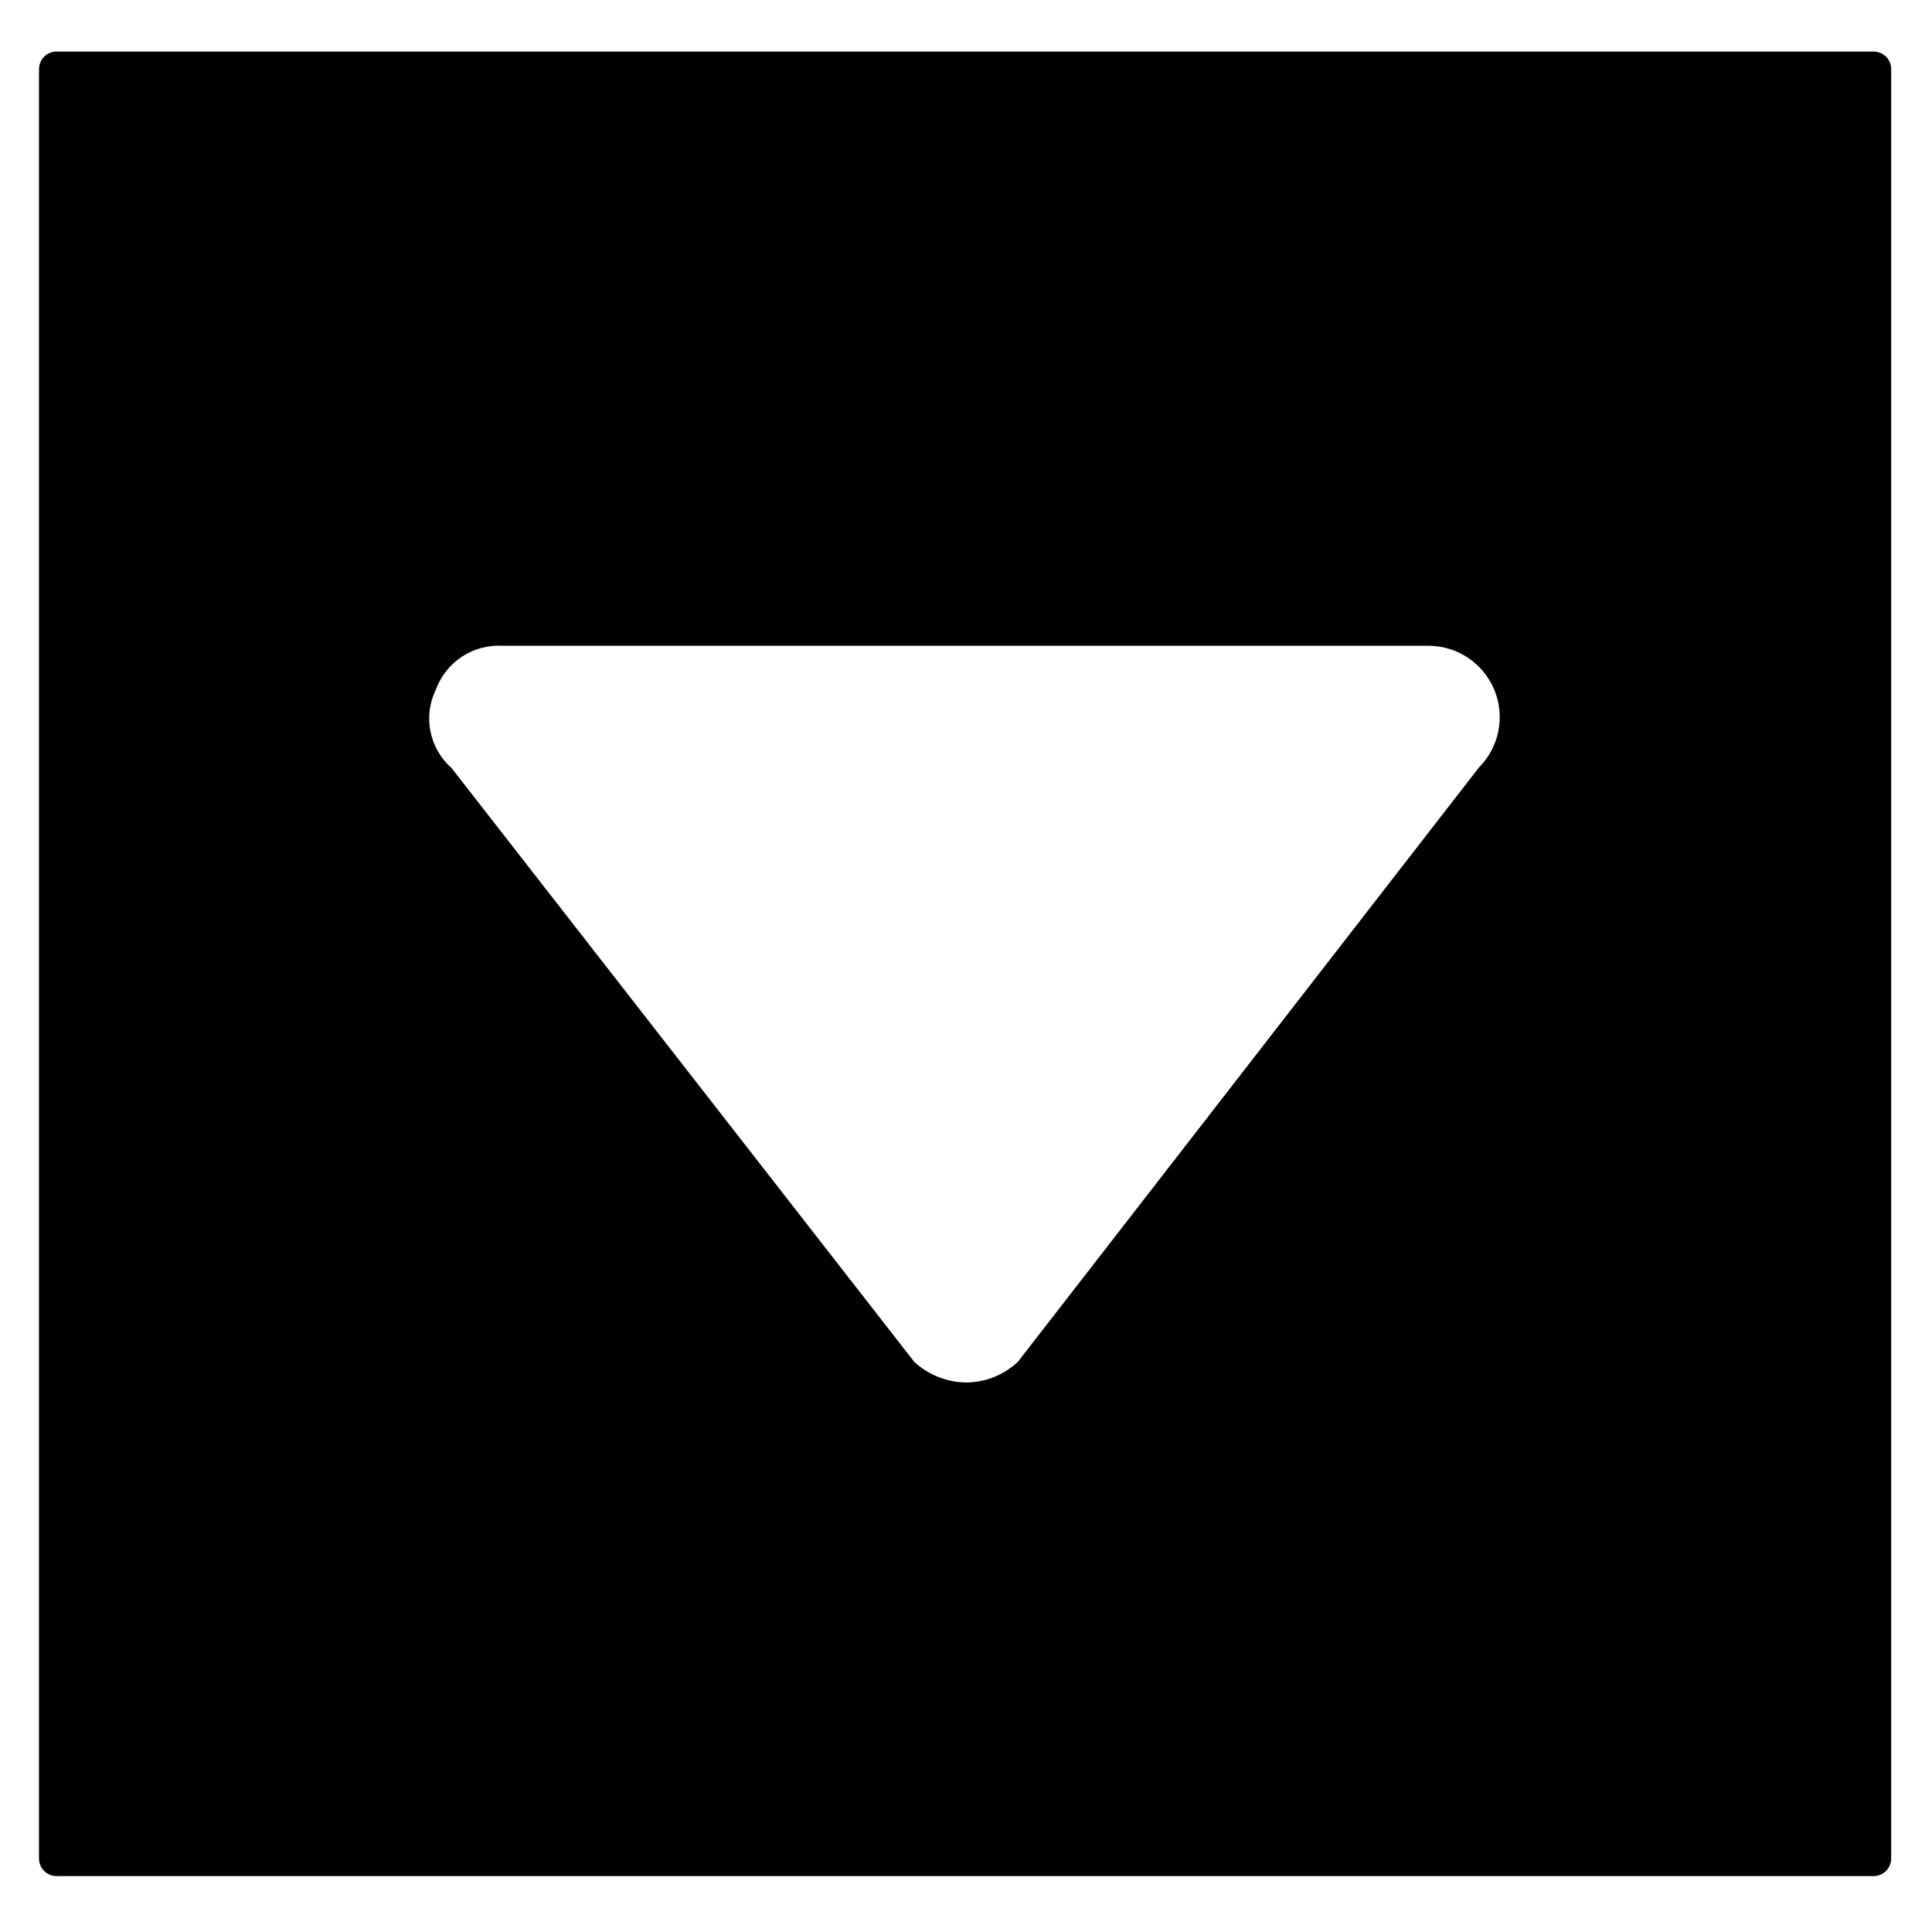
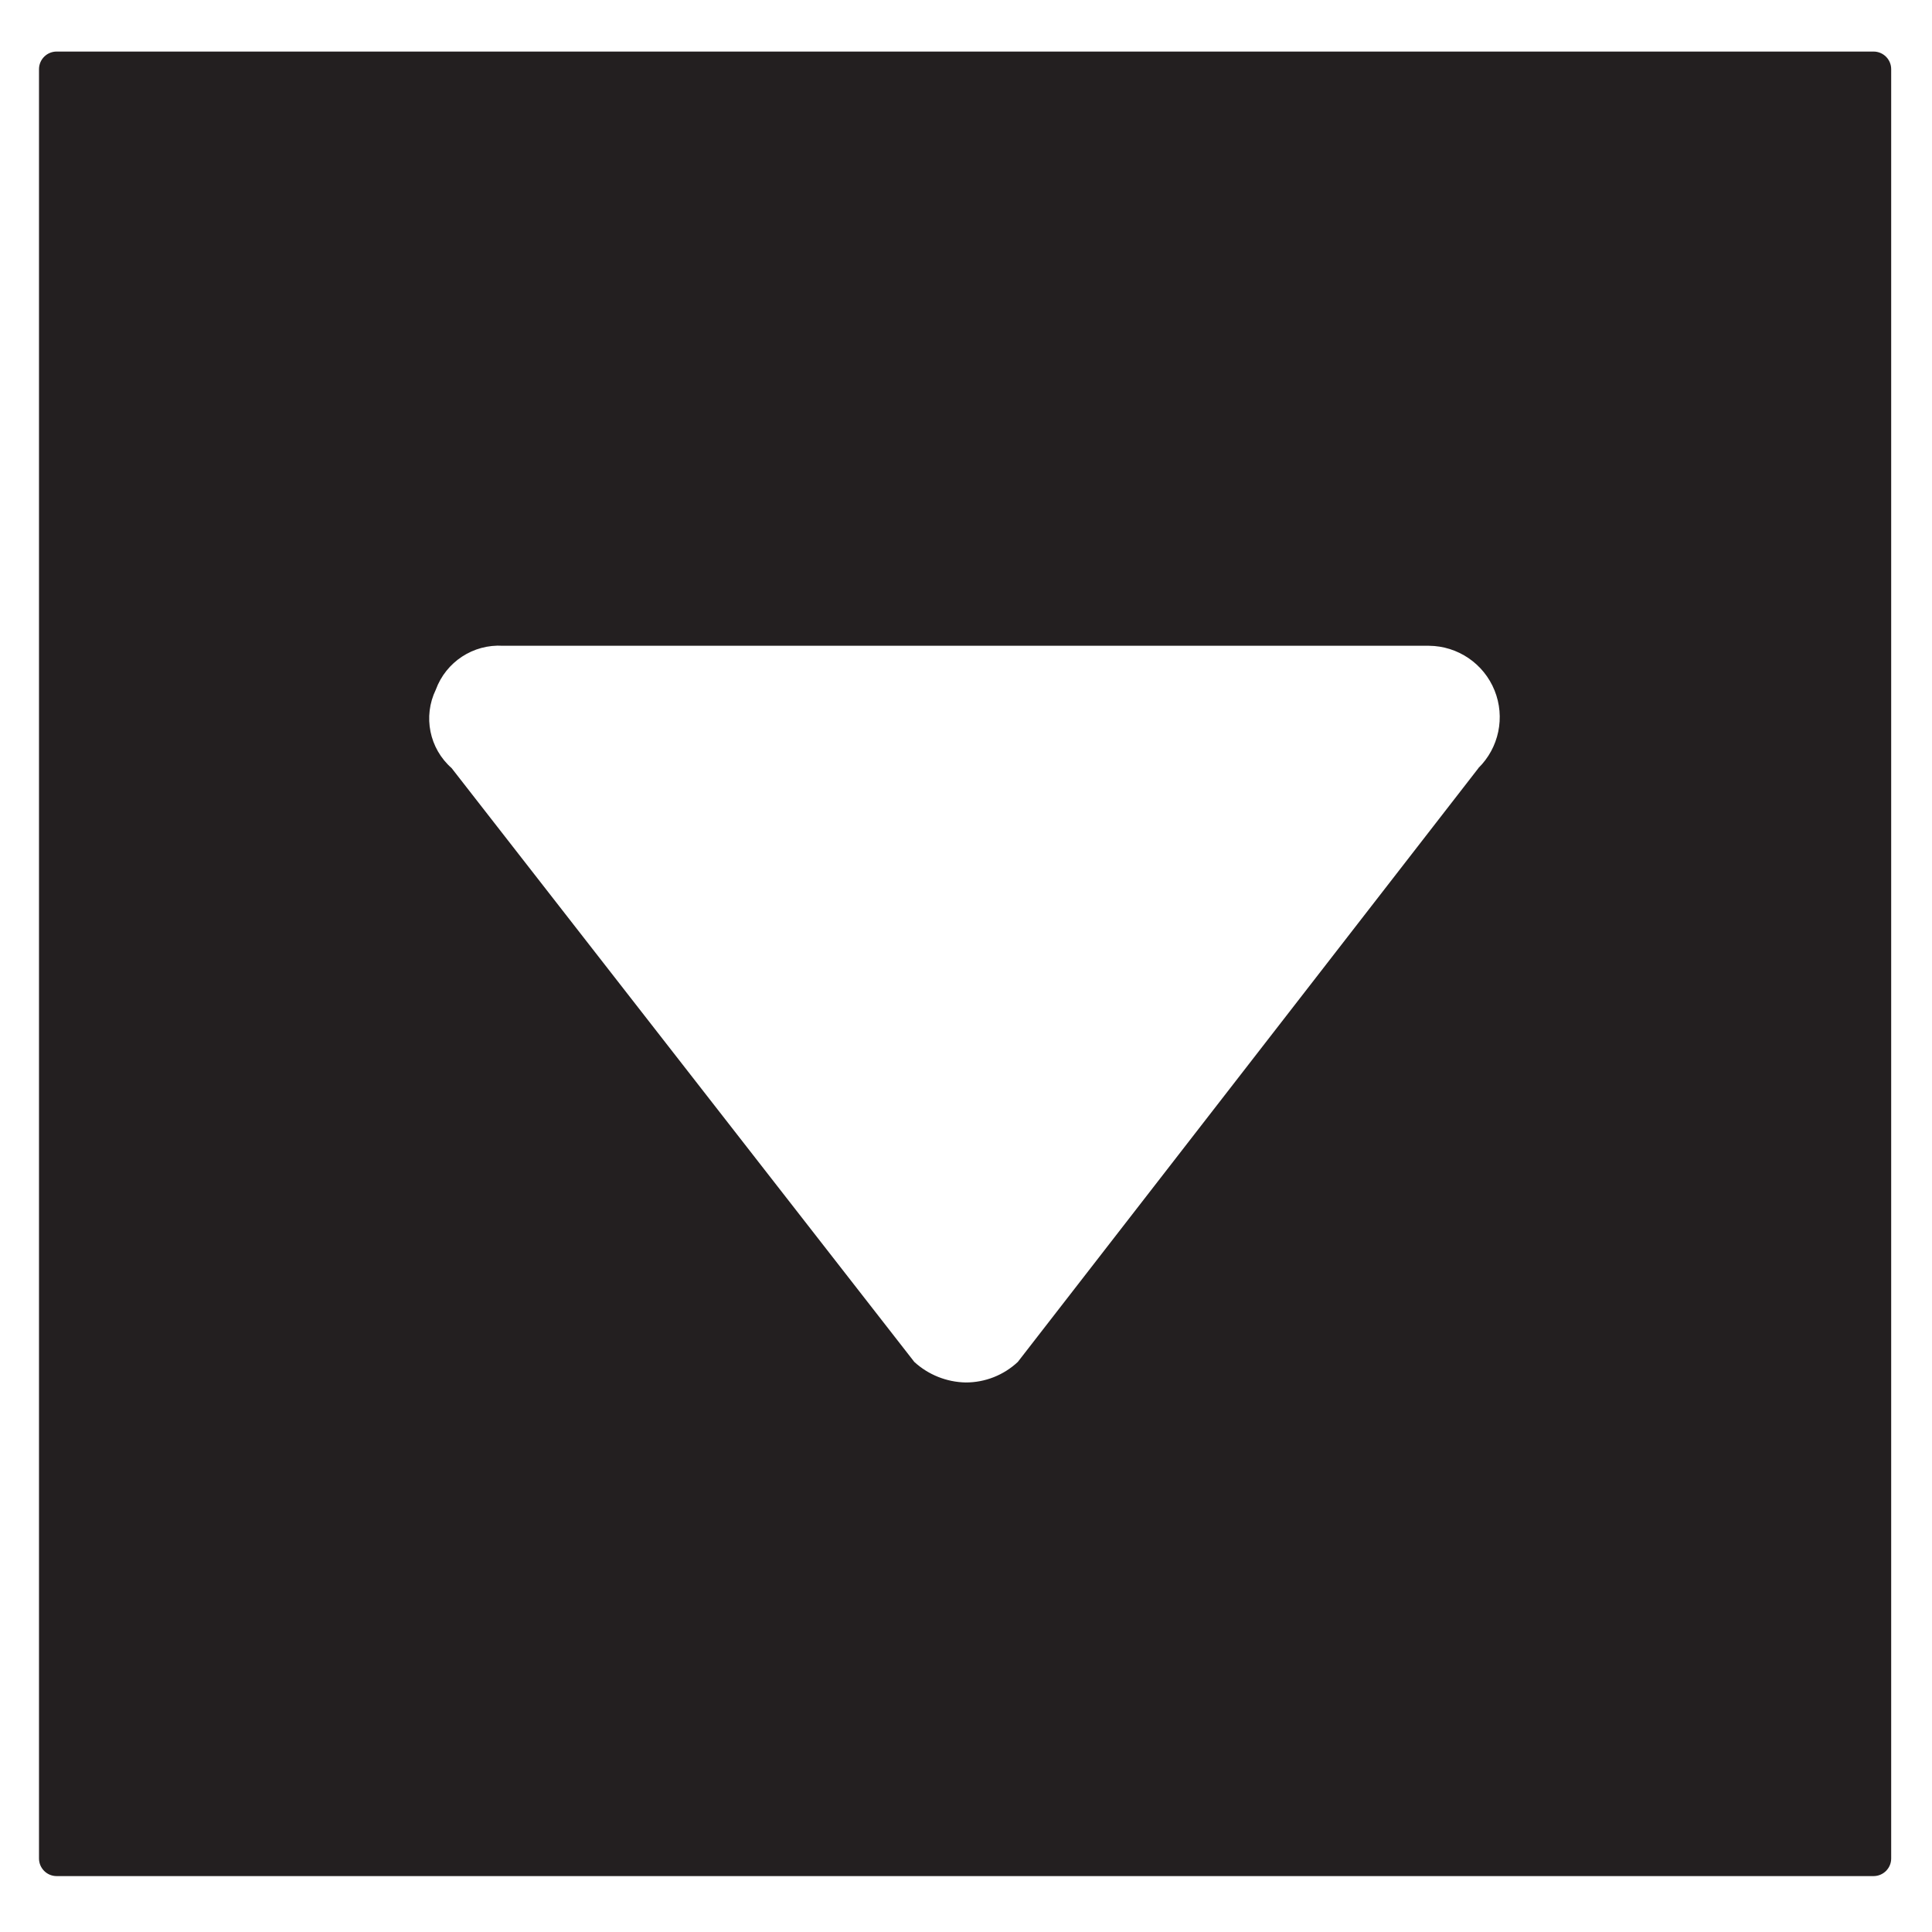
- <svg xmlns="http://www.w3.org/2000/svg" viewBox="0 0 16 16" class="symbol">
-   <path d="M15.516.427H.469a.146.146 0 0 0-.146.146v14.818a.146.146 0 0 0 .146.146h15.047a.146.146 0 0 0 .146-.146V.573a.146.146 0 0 0-.146-.146zm-3.272 5.934l-3.815 4.918a.629.629 0 0 1-.432.17.649.649 0 0 1-.425-.17L3.74 6.361a.547.547 0 0 1-.131-.649.556.556 0 0 1 .556-.364h7.669a.591.591 0 0 1 .409 1.013z" data-name="Layer 1" />
+ <svg xmlns="http://www.w3.org/2000/svg" viewBox="0 0 16 16">
+   <defs>
+     <style>.cls-1{fill:#231f20;}</style>
+   </defs>
+   <g id="Layer_1" data-name="Layer 1">
+     <path class="cls-1" d="M15.516.427H.469A.146.146,0,0,0,.323.573V15.391a.146.146,0,0,0,.146.146H15.516a.146.146,0,0,0,.146-.146V.573A.146.146,0,0,0,15.516.427ZM12.244,6.361,8.429,11.279a.629.629,0,0,1-.432.17.649.649,0,0,1-.425-.17L3.74,6.361a.547.547,0,0,1-.131-.649.556.556,0,0,1,.556-.364h7.669a.591.591,0,0,1,.409,1.013Z" />
+   </g>
</svg>
